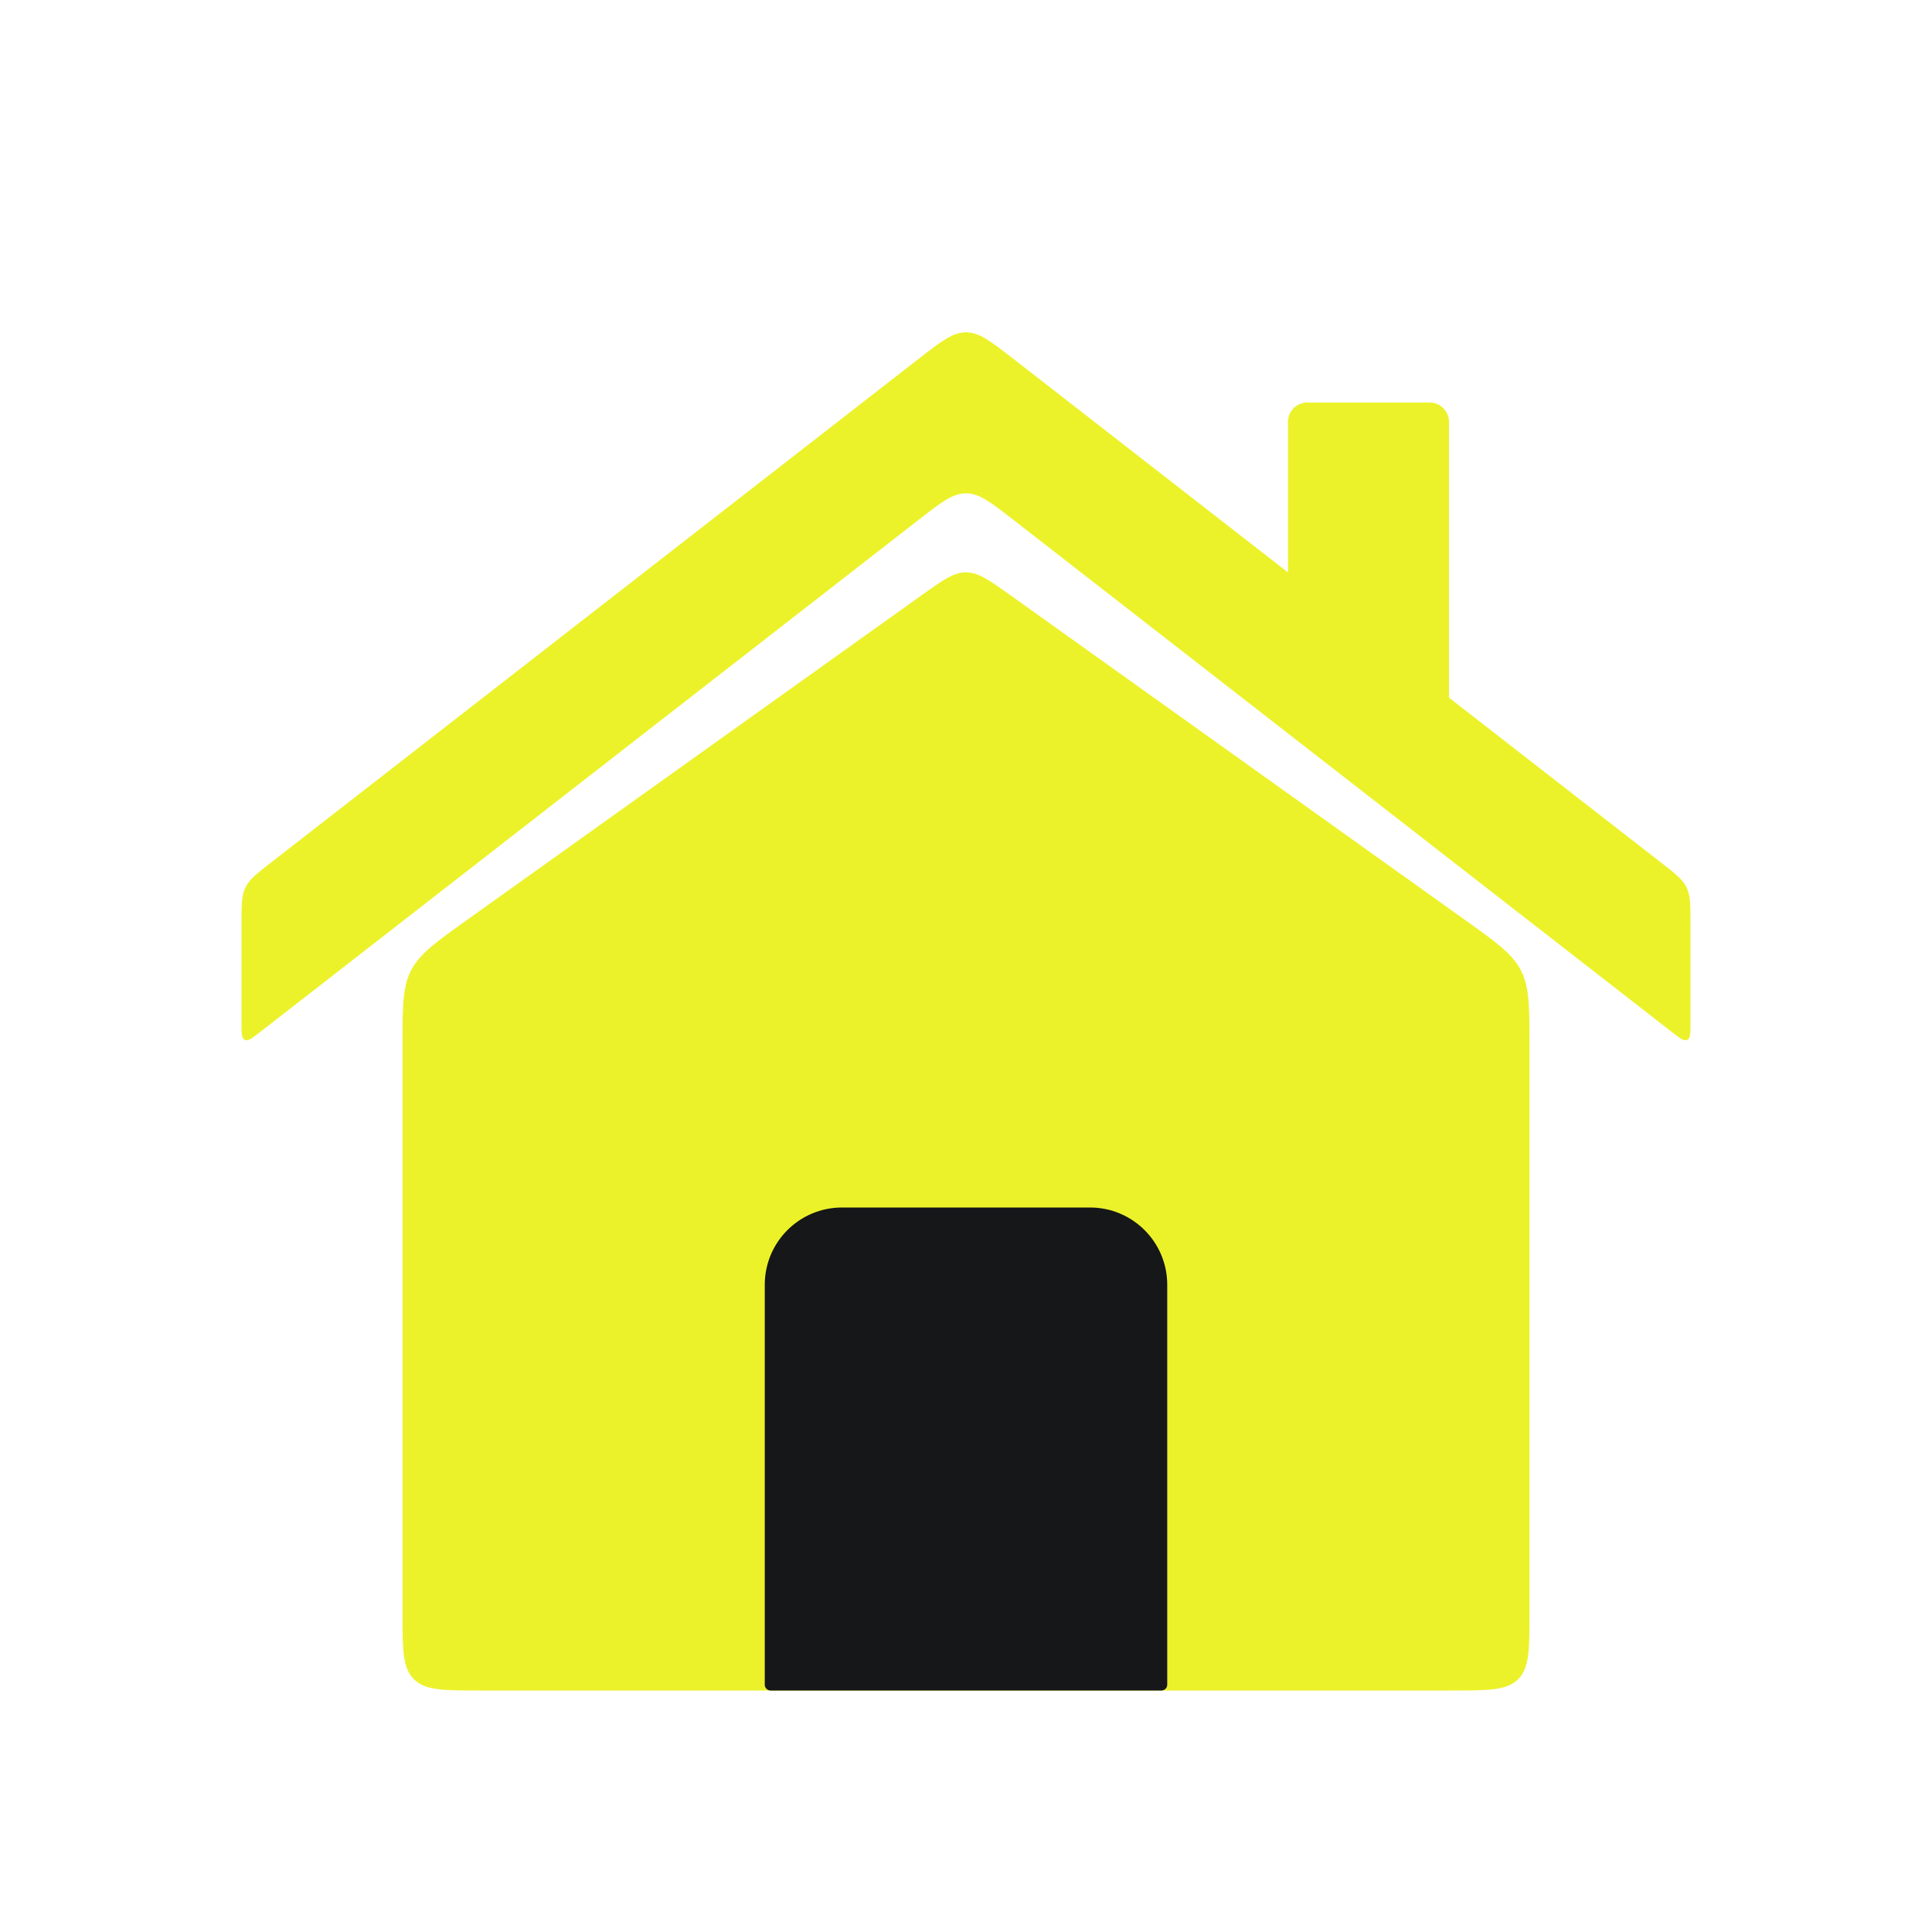
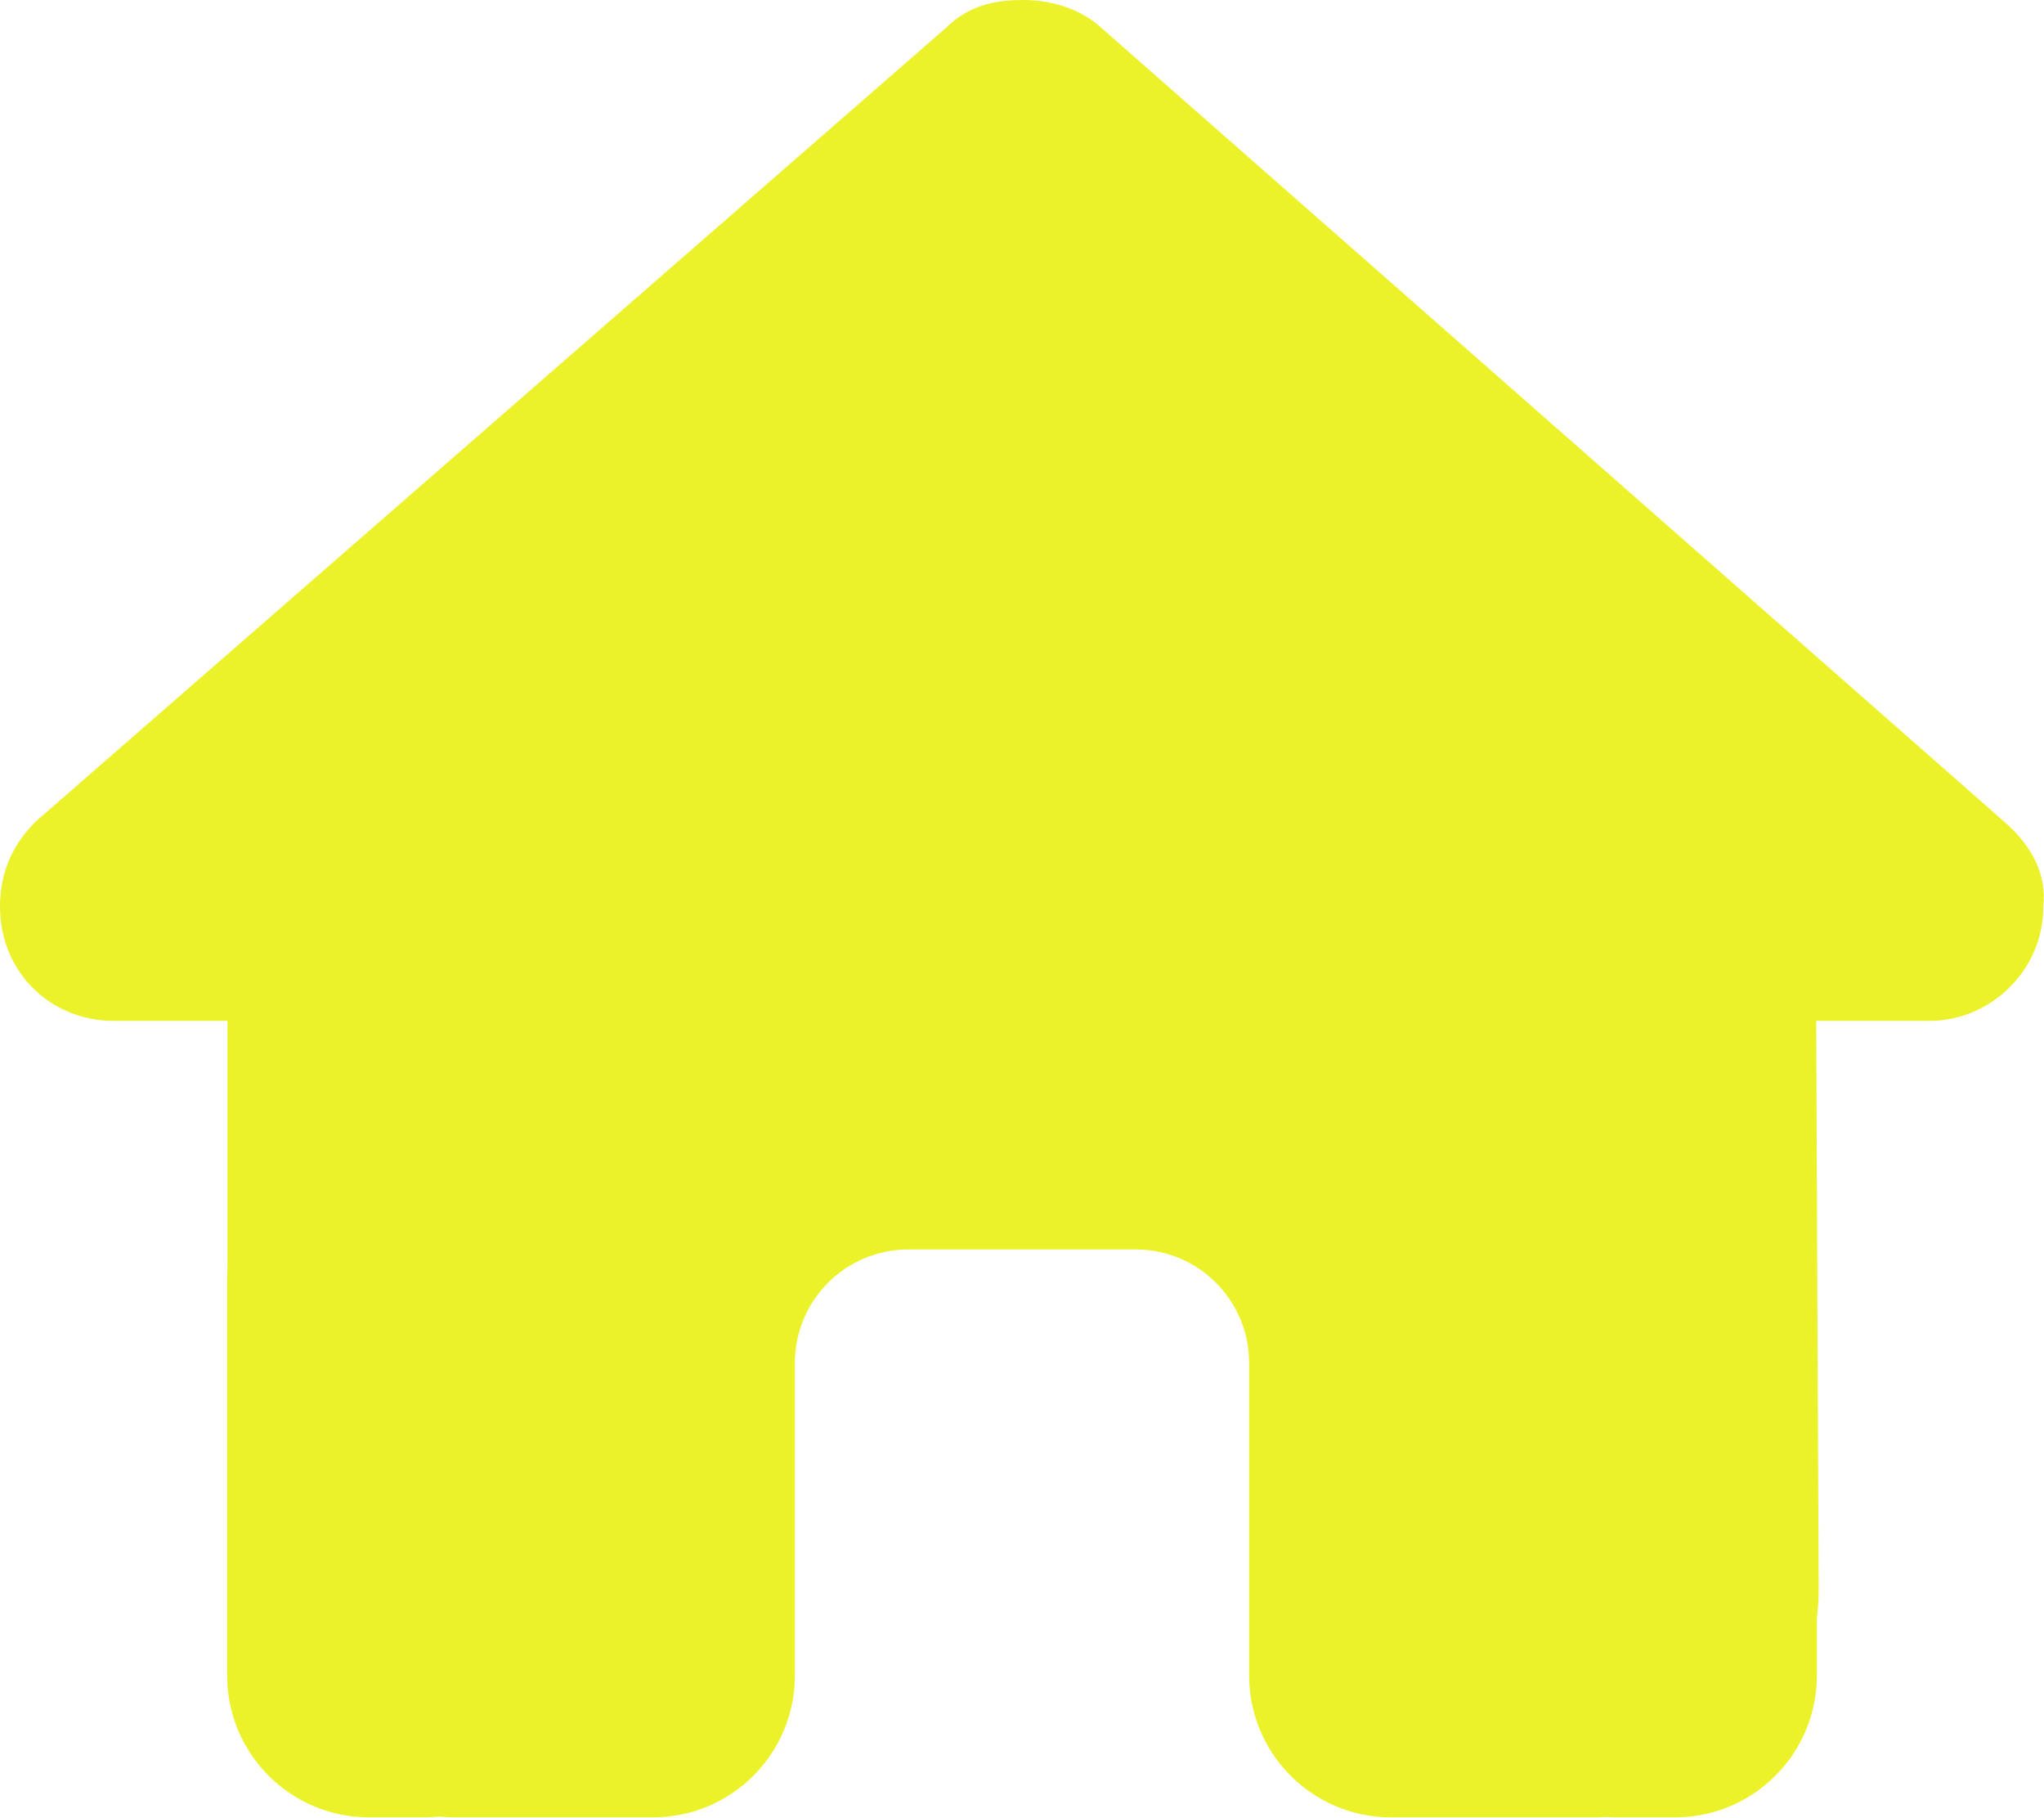
- <svg xmlns="http://www.w3.org/2000/svg" width="50" height="50" viewBox="0 0 50 50" fill="none">
-   <path d="M10.417 27.058C10.417 26.049 10.417 25.545 10.638 25.114C10.86 24.683 11.271 24.39 12.092 23.804L23.838 15.414C24.399 15.013 24.68 14.812 25 14.812C25.32 14.812 25.601 15.013 26.163 15.414L37.908 23.804C38.73 24.39 39.14 24.683 39.362 25.114C39.583 25.545 39.583 26.049 39.583 27.058V41.75C39.583 42.693 39.583 43.164 39.291 43.457C38.998 43.75 38.526 43.75 37.583 43.75H12.417C11.474 43.75 11.002 43.75 10.71 43.457C10.417 43.164 10.417 42.693 10.417 41.75V27.058Z" fill="#ECF229" />
-   <path d="M6.25 26.47C6.25 26.737 6.25 26.87 6.334 26.911C6.418 26.953 6.524 26.871 6.734 26.707L23.772 13.455C24.362 12.996 24.657 12.767 25 12.767C25.343 12.767 25.638 12.996 26.228 13.455L43.266 26.707C43.477 26.871 43.582 26.953 43.666 26.911C43.75 26.87 43.75 26.737 43.75 26.47V23.895C43.75 23.415 43.75 23.174 43.648 22.966C43.547 22.759 43.357 22.611 42.978 22.316L26.228 9.288C25.638 8.83 25.343 8.6 25 8.6C24.657 8.6 24.362 8.83 23.772 9.288L7.022 22.316C6.643 22.611 6.453 22.759 6.352 22.966C6.25 23.174 6.25 23.415 6.25 23.895V26.47Z" fill="#ECF229" />
-   <path d="M28.208 31.25H21.792C20.687 31.25 19.792 32.145 19.792 33.25V43.6C19.792 43.683 19.859 43.75 19.942 43.75H30.058C30.141 43.75 30.208 43.683 30.208 43.6V33.25C30.208 32.145 29.313 31.25 28.208 31.25Z" fill="#151718" />
-   <rect x="33.333" y="10.417" width="4.167" height="8.333" rx="0.5" fill="#ECF229" />
+ <svg xmlns="http://www.w3.org/2000/svg" height="32" width="36" viewBox="0 0 576 512">
+   <path fill="#ecf229" d="M575.8 255.5c0 18-15 32.1-32 32.1h-32l.7 160.2c0 2.7-.2 5.4-.5 8.1V472c0 22.1-17.9 40-40 40H456c-1.1 0-2.2 0-3.3-.1c-1.4 .1-2.8 .1-4.2 .1H416 392c-22.1 0-40-17.9-40-40V448 384c0-17.7-14.3-32-32-32H256c-17.7 0-32 14.3-32 32v64 24c0 22.1-17.9 40-40 40H160 128.1c-1.5 0-3-.1-4.5-.2c-1.2 .1-2.4 .2-3.6 .2H104c-22.1 0-40-17.9-40-40V360c0-.9 0-1.9 .1-2.8V287.6H32c-18 0-32-14-32-32.1c0-9 3-17 10-24L266.4 8c7-7 15-8 22-8s15 2 21 7L564.8 231.5c8 7 12 15 11 24z" />
</svg>
